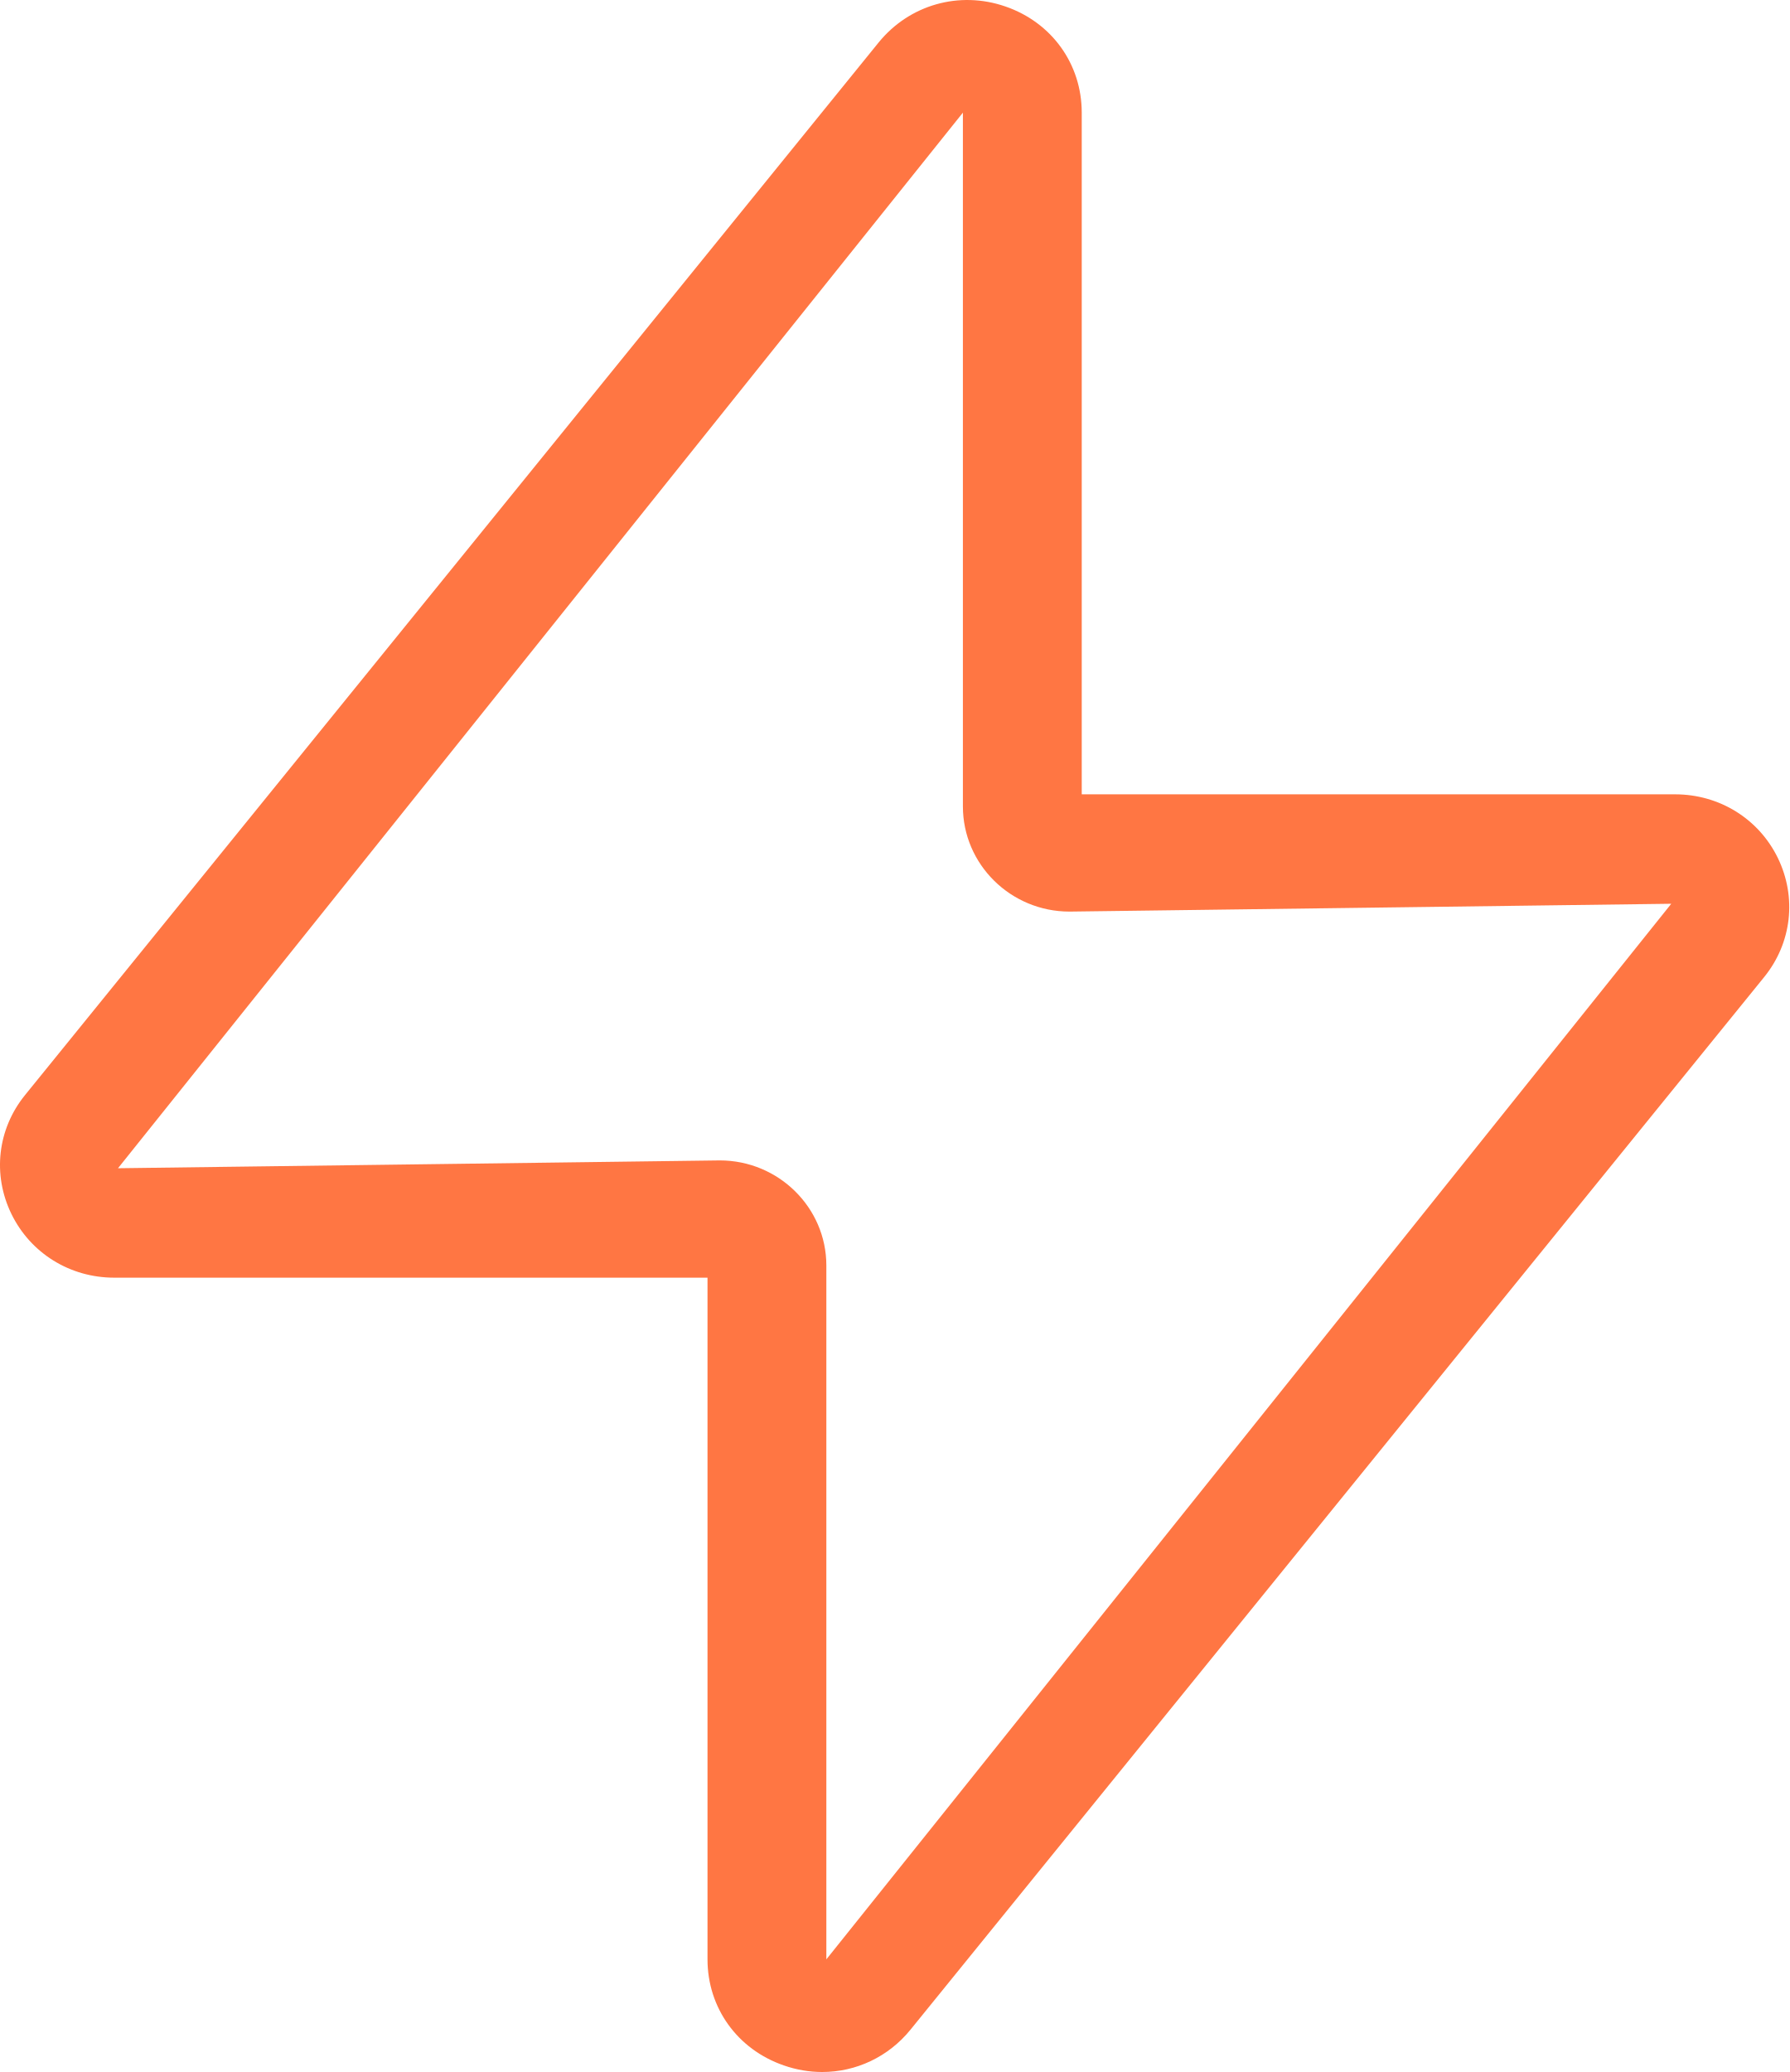
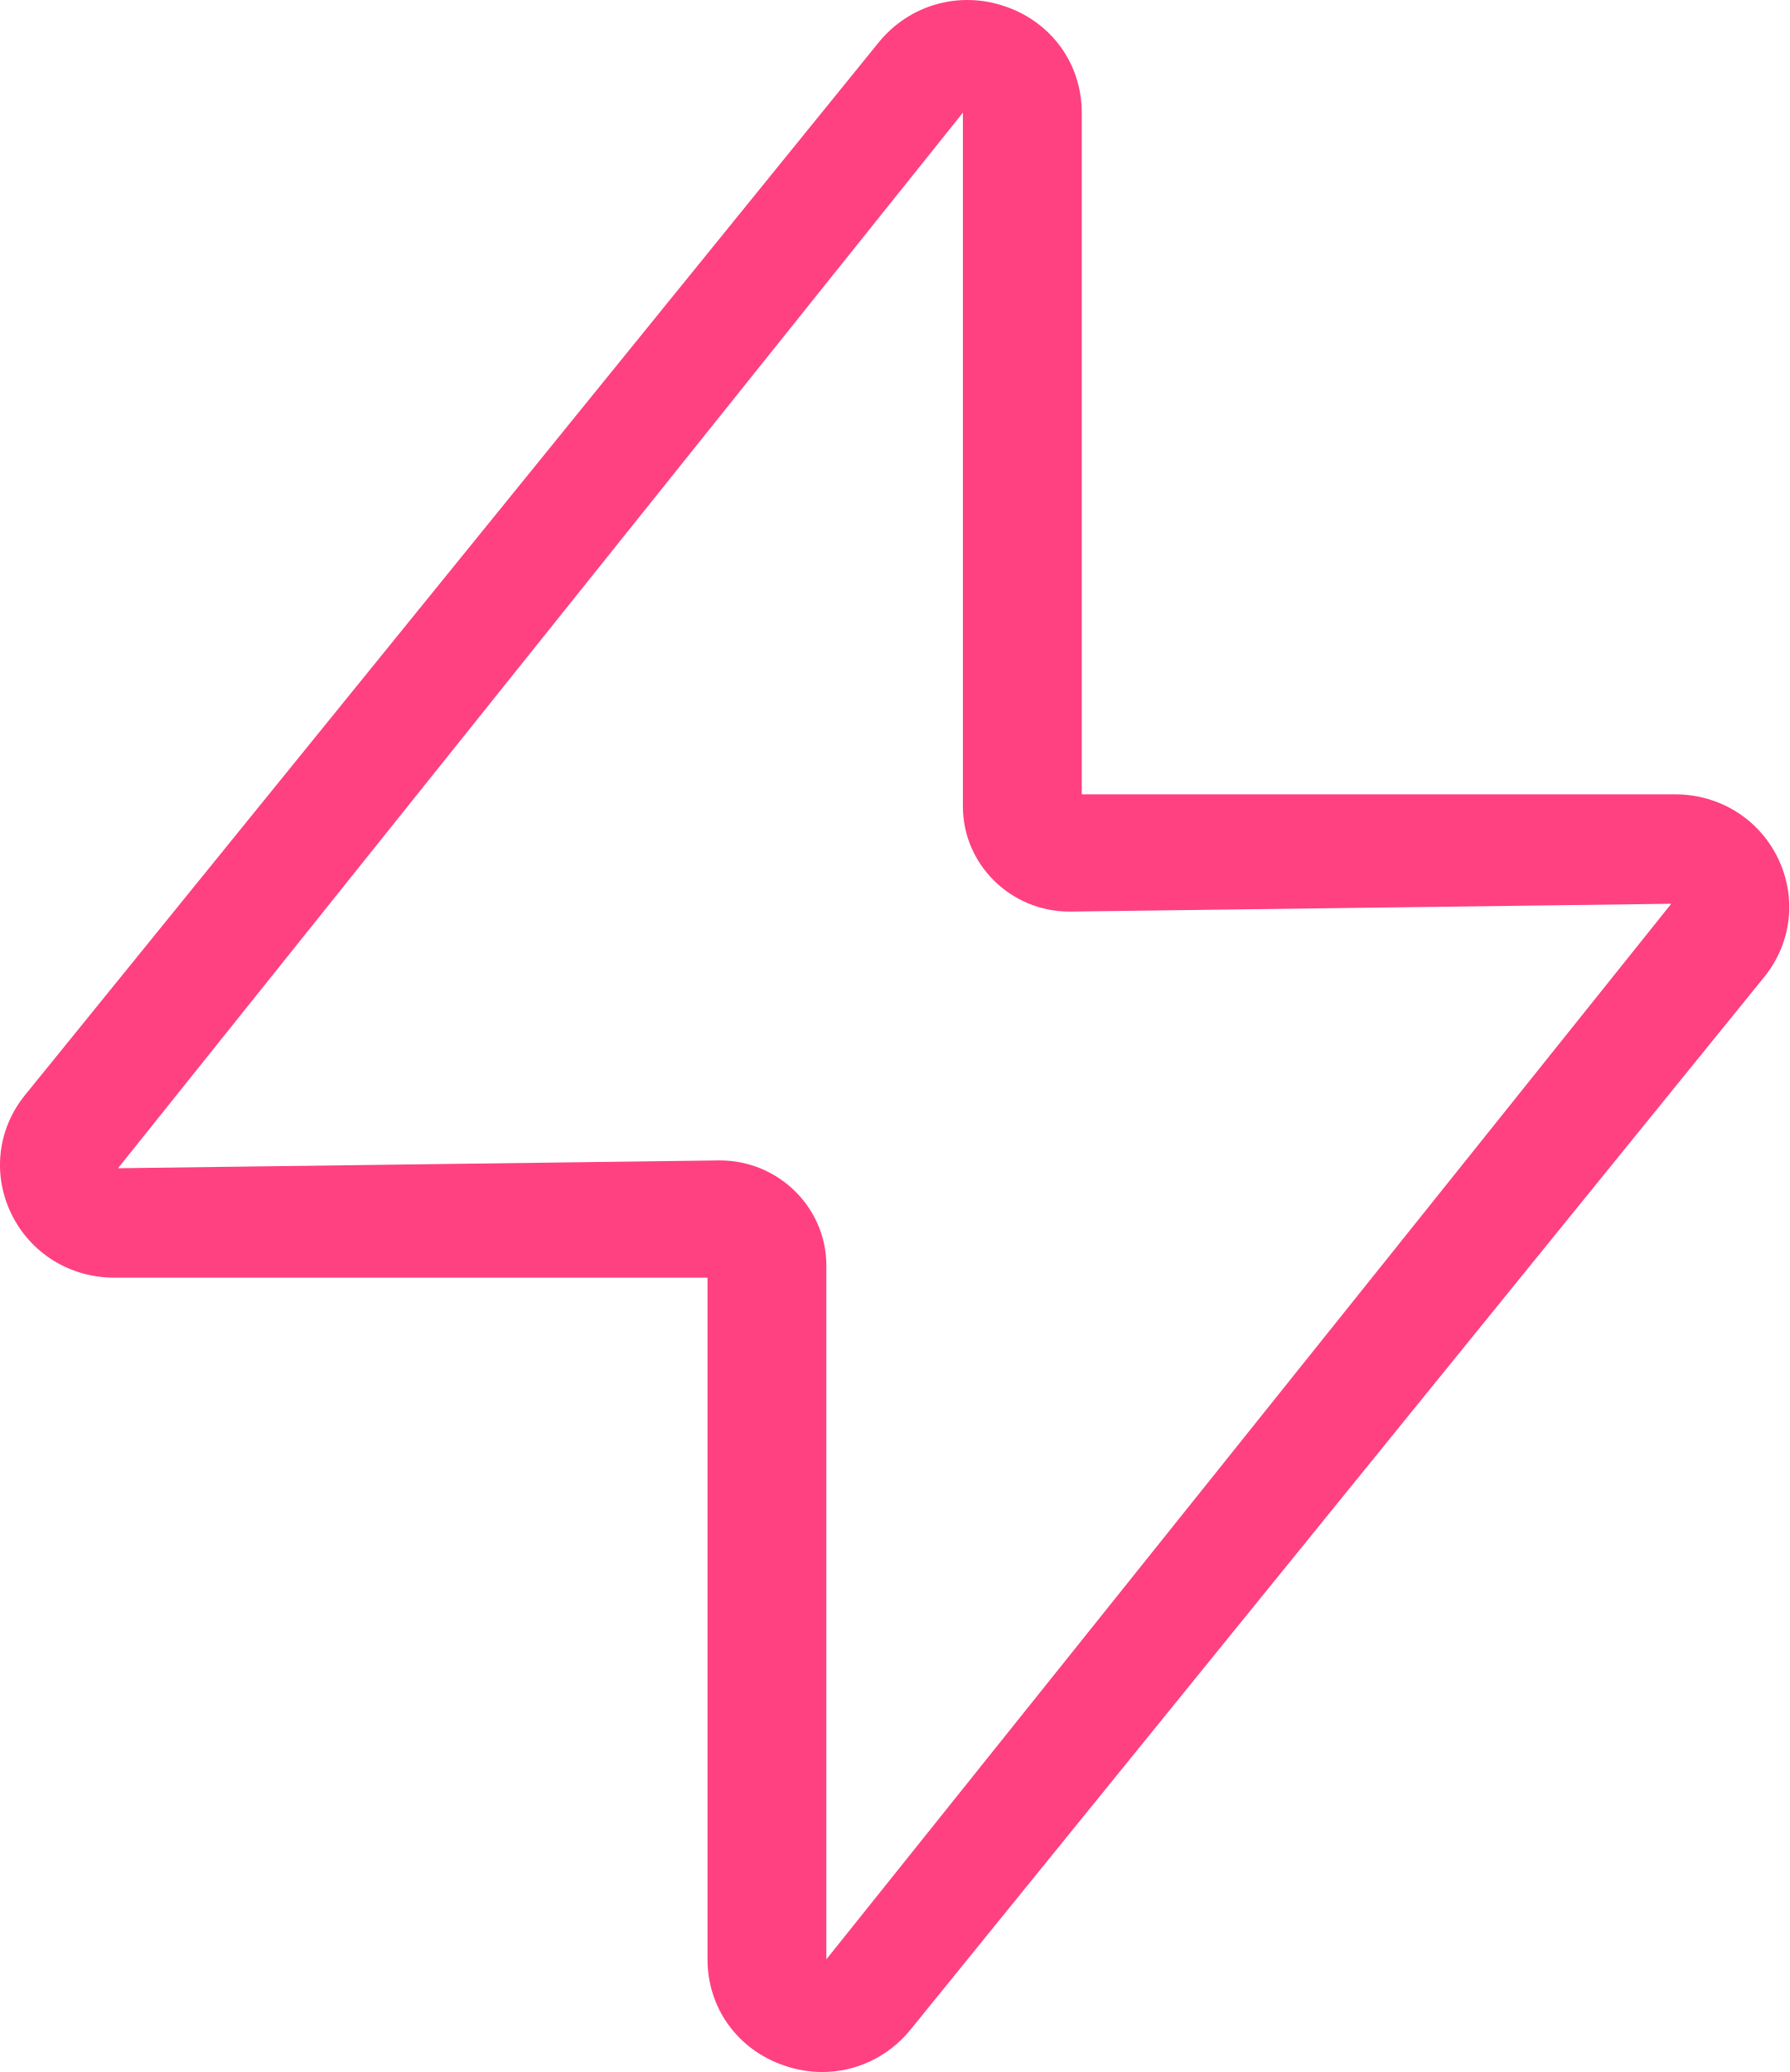
<svg xmlns="http://www.w3.org/2000/svg" width="19" height="22" viewBox="0 0 19 22" fill="none">
-   <path fill-rule="evenodd" clip-rule="evenodd" d="M8.775 20.804V13.437C8.775 12.822 8.267 12.321 7.643 12.321L1.253 12.404L10.225 1.196V8.562C10.225 9.178 10.733 9.679 11.357 9.679L17.747 9.596L8.775 20.804ZM18.879 9.11C18.676 8.693 18.257 8.434 17.788 8.434H11.487V1.196C11.487 0.681 11.17 0.239 10.677 0.069C10.186 -0.101 9.657 0.05 9.331 0.45L0.266 11.627C-0.027 11.988 -0.082 12.472 0.121 12.889C0.324 13.306 0.743 13.566 1.212 13.566H7.513V20.804C7.513 21.318 7.83 21.76 8.323 21.93C8.457 21.977 8.595 22 8.731 22C9.089 22 9.433 21.841 9.669 21.55L18.734 10.374C19.027 10.012 19.082 9.528 18.879 9.11Z" fill="#FF7643" />
+   <path fill-rule="evenodd" clip-rule="evenodd" d="M8.775 20.804V13.437C8.775 12.822 8.267 12.321 7.643 12.321L1.253 12.404L10.225 1.196V8.562C10.225 9.178 10.733 9.679 11.357 9.679L17.747 9.596L8.775 20.804ZM18.879 9.11C18.676 8.693 18.257 8.434 17.788 8.434H11.487V1.196C11.487 0.681 11.17 0.239 10.677 0.069C10.186 -0.101 9.657 0.05 9.331 0.45L0.266 11.627C-0.027 11.988 -0.082 12.472 0.121 12.889C0.324 13.306 0.743 13.566 1.212 13.566H7.513V20.804C7.513 21.318 7.83 21.76 8.323 21.93C8.457 21.977 8.595 22 8.731 22C9.089 22 9.433 21.841 9.669 21.55L18.734 10.374C19.027 10.012 19.082 9.528 18.879 9.11Z" fill="#FF4081" />
</svg>
